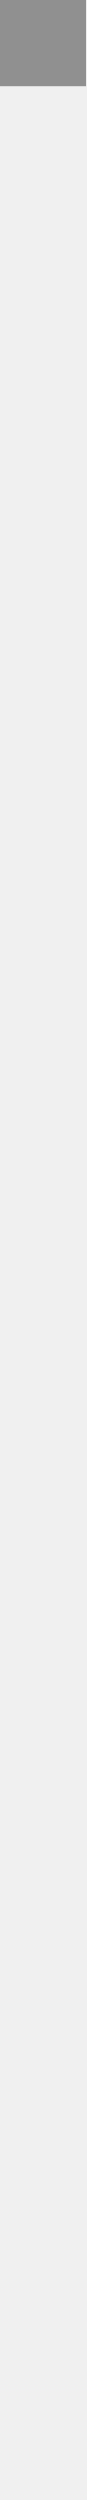
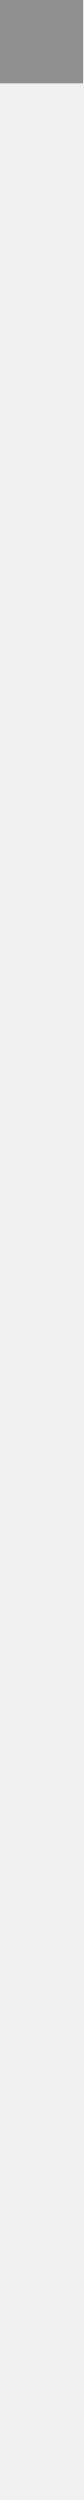
- <svg xmlns="http://www.w3.org/2000/svg" width="1" height="29" viewBox="0 0 1 29" fill="none">
-   <mask id="mask0_358_95" style="mask-type:alpha" maskUnits="userSpaceOnUse" x="0" y="0" width="1" height="29">
-     <rect width="1" height="29" fill="white" />
+ <svg xmlns="http://www.w3.org/2000/svg" width="1" height="30" viewBox="0 0 1 30" fill="none">
+   <mask id="mask0_358_95" style="mask-type:alpha" maskUnits="userSpaceOnUse" x="0" y="0" width="1" height="30">
+     <rect width="1" height="30" fill="white" />
  </mask>
  <g mask="url(#mask0_358_95)">
    <rect width="1" height="1" fill="black" fill-opacity="0.4" />
  </g>
</svg>
